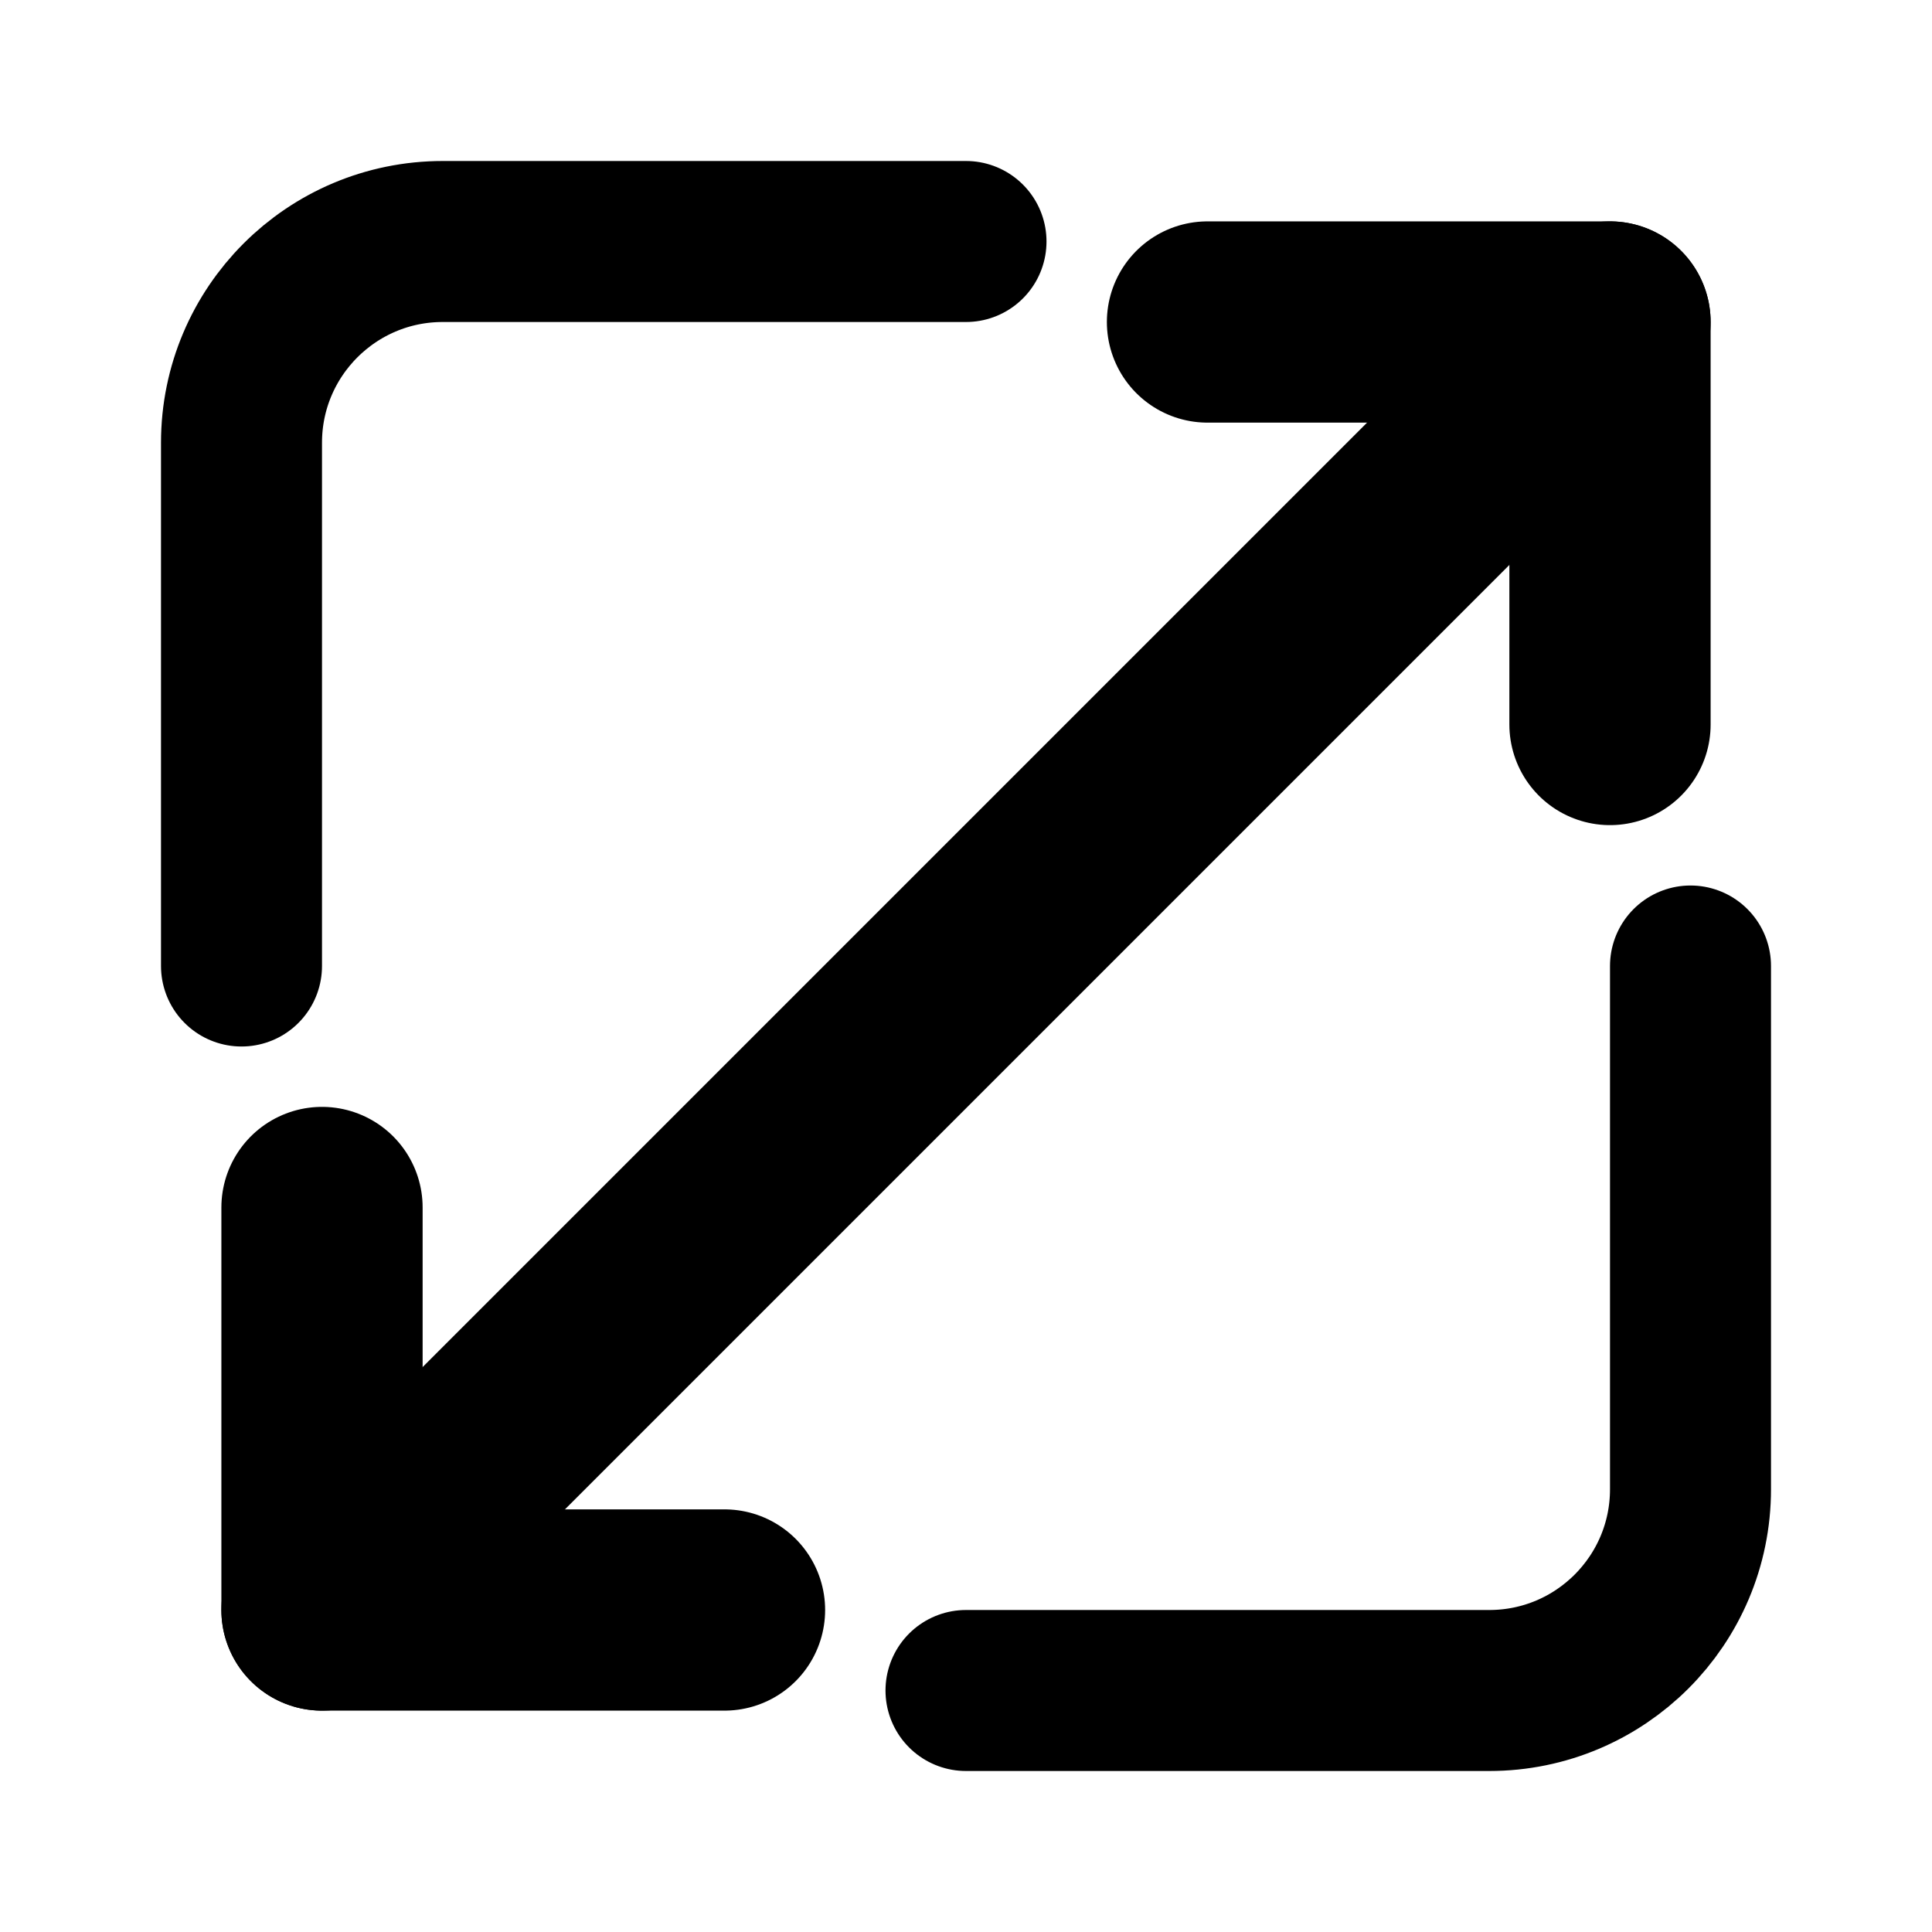
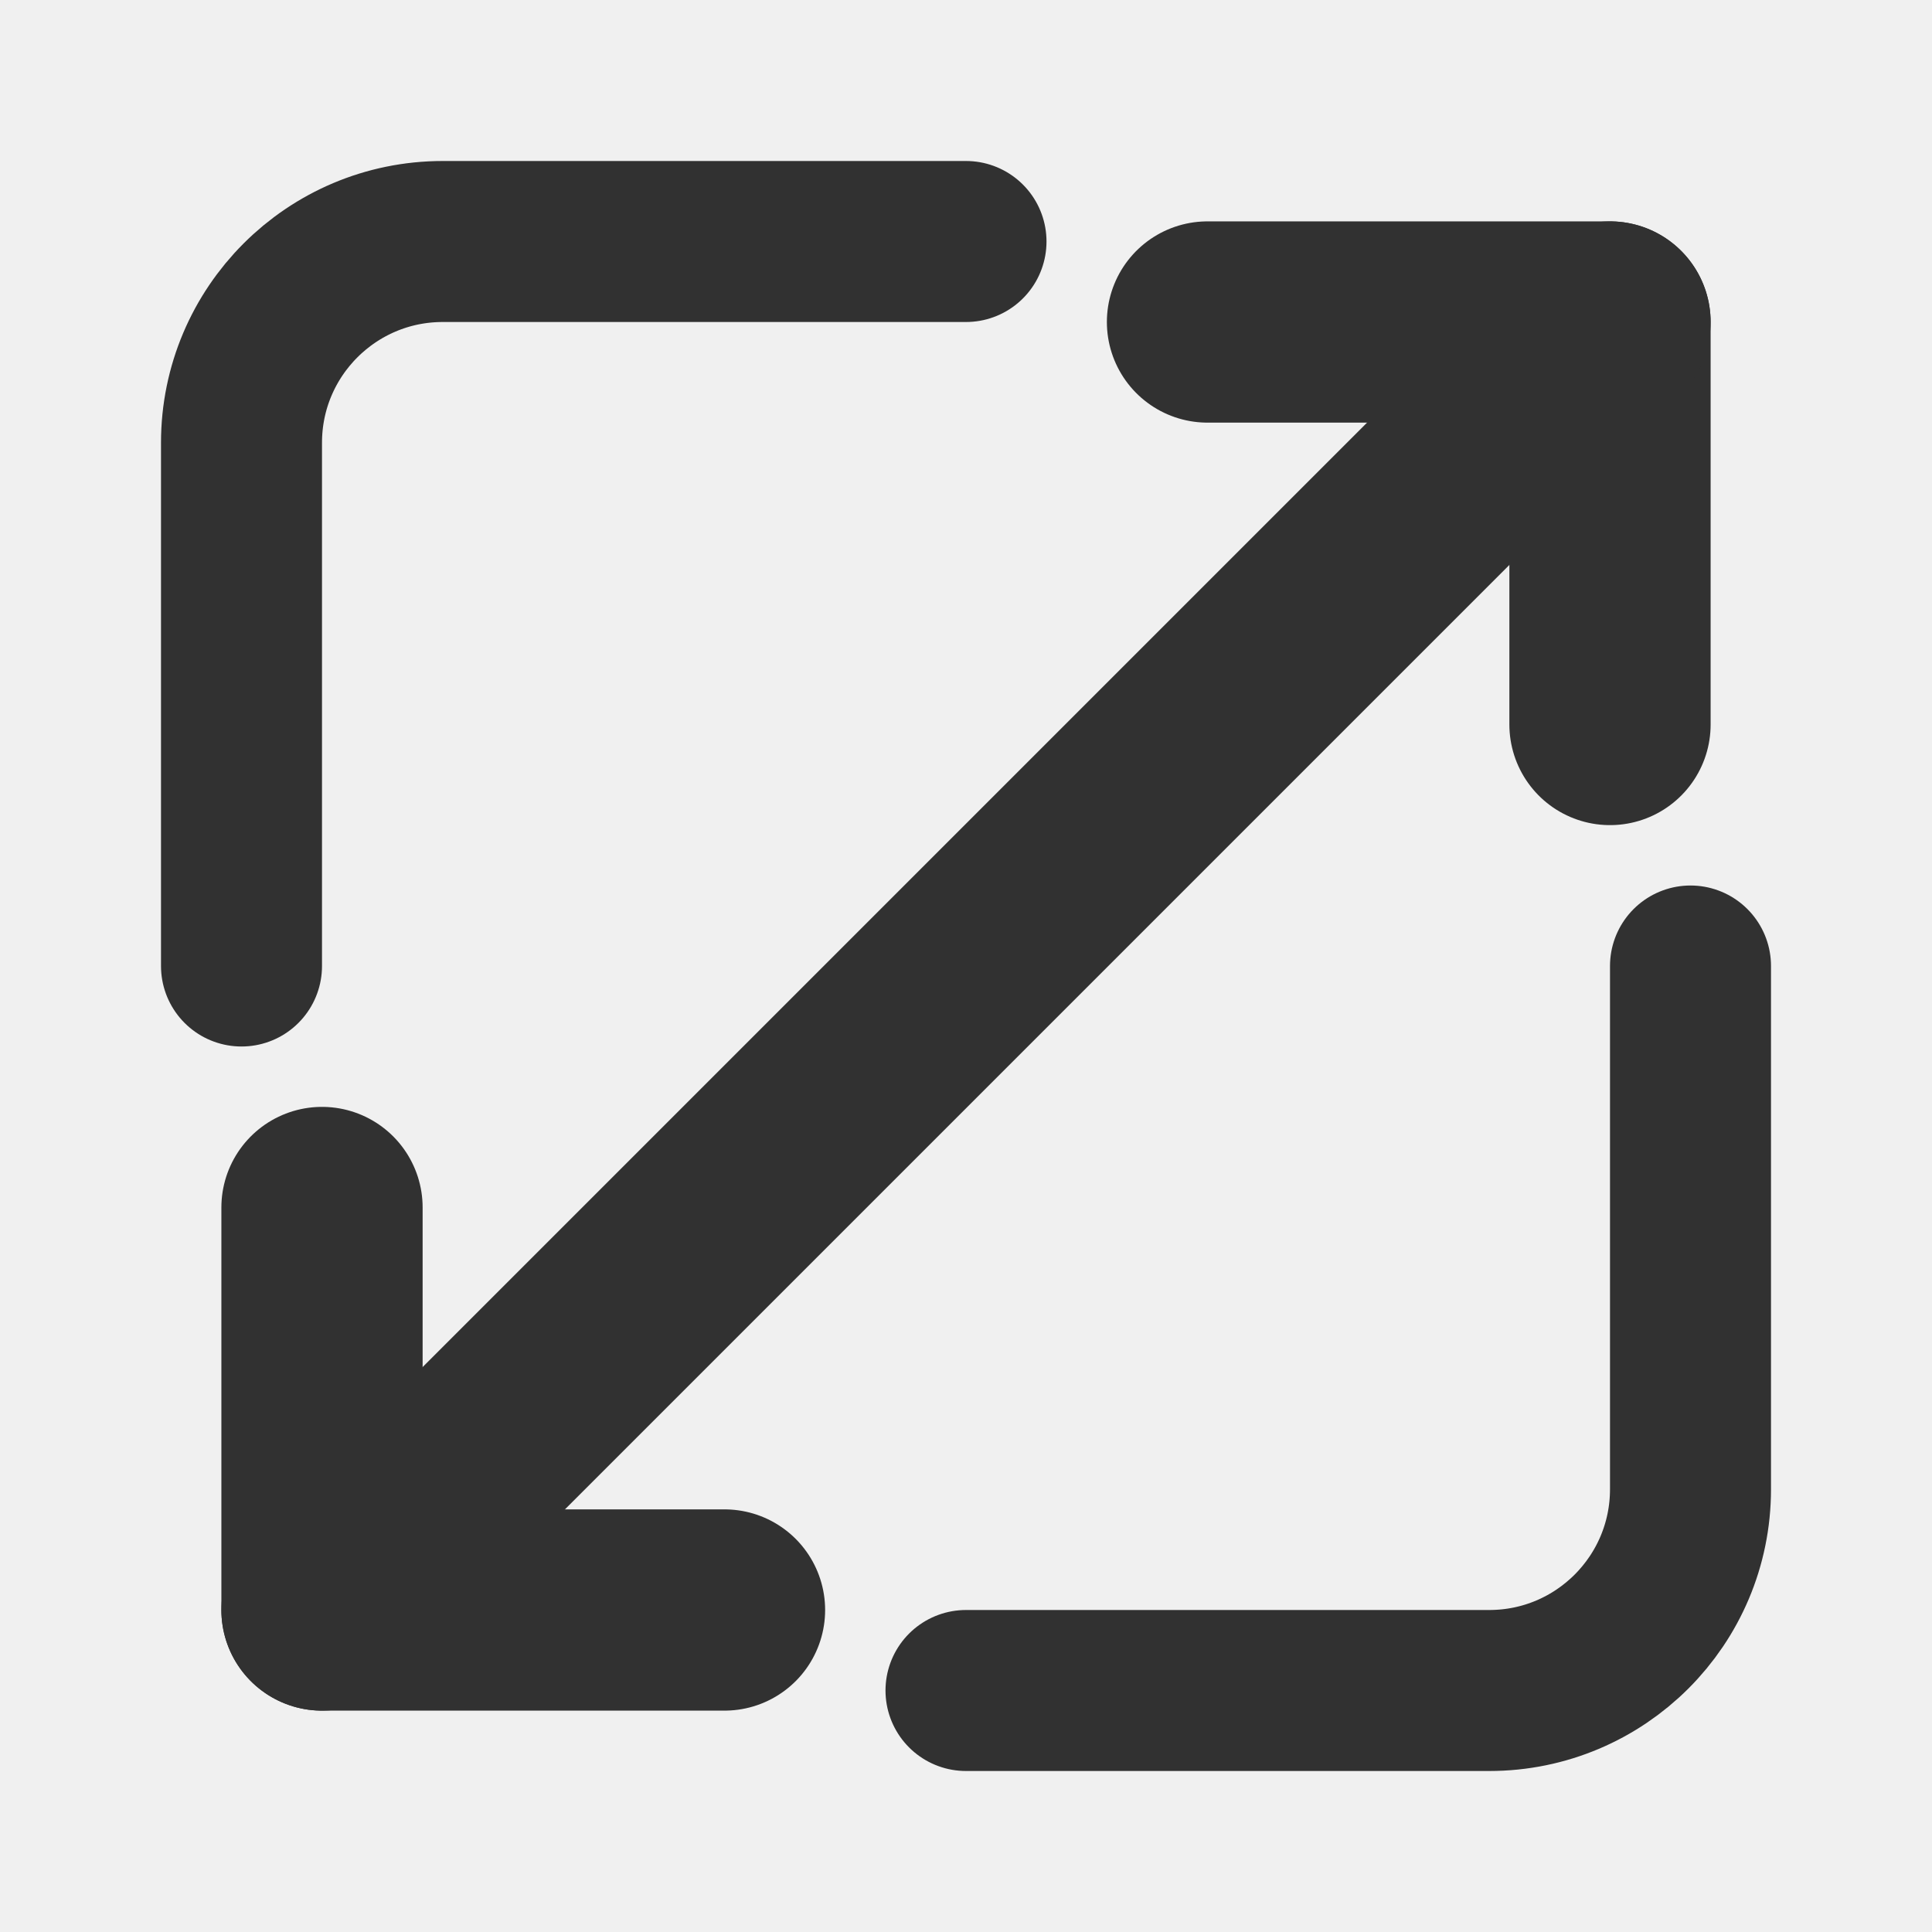
<svg xmlns="http://www.w3.org/2000/svg" width="48" height="48" viewBox="0 0 48 48" fill="none">
-   <rect width="48" height="48" fill="white" />
-   <path d="M24 6H11C8.239 6 6 8.239 6 11V24M42 24V37C42 39.761 39.761 42 37 42H24" stroke="black" stroke-width="4" stroke-linecap="round" />
-   <path d="M30 8H40V18" stroke="black" stroke-width="5" stroke-linecap="round" stroke-linejoin="round" />
-   <path d="M18 40L8 40L8 30" stroke="black" stroke-width="5" stroke-linecap="round" stroke-linejoin="round" />
-   <path d="M8 40L40 8" stroke="black" stroke-width="5" stroke-linecap="round" stroke-linejoin="round" />
+   <path d="M24 6H11C8.239 6 6 8.239 6 11V24M42 24V37C42 39.761 39.761 42 37 42H24" stroke="#313131" stroke-width="4" stroke-linecap="round" />
+   <path d="M30 8H40V18" stroke="#313131" stroke-width="5" stroke-linecap="round" stroke-linejoin="round" />
+   <path d="M18 40L8 40L8 30" stroke="#313131" stroke-width="5" stroke-linecap="round" stroke-linejoin="round" />
+   <path d="M8 40L40 8" stroke="#313131" stroke-width="5" stroke-linecap="round" stroke-linejoin="round" />
</svg>
